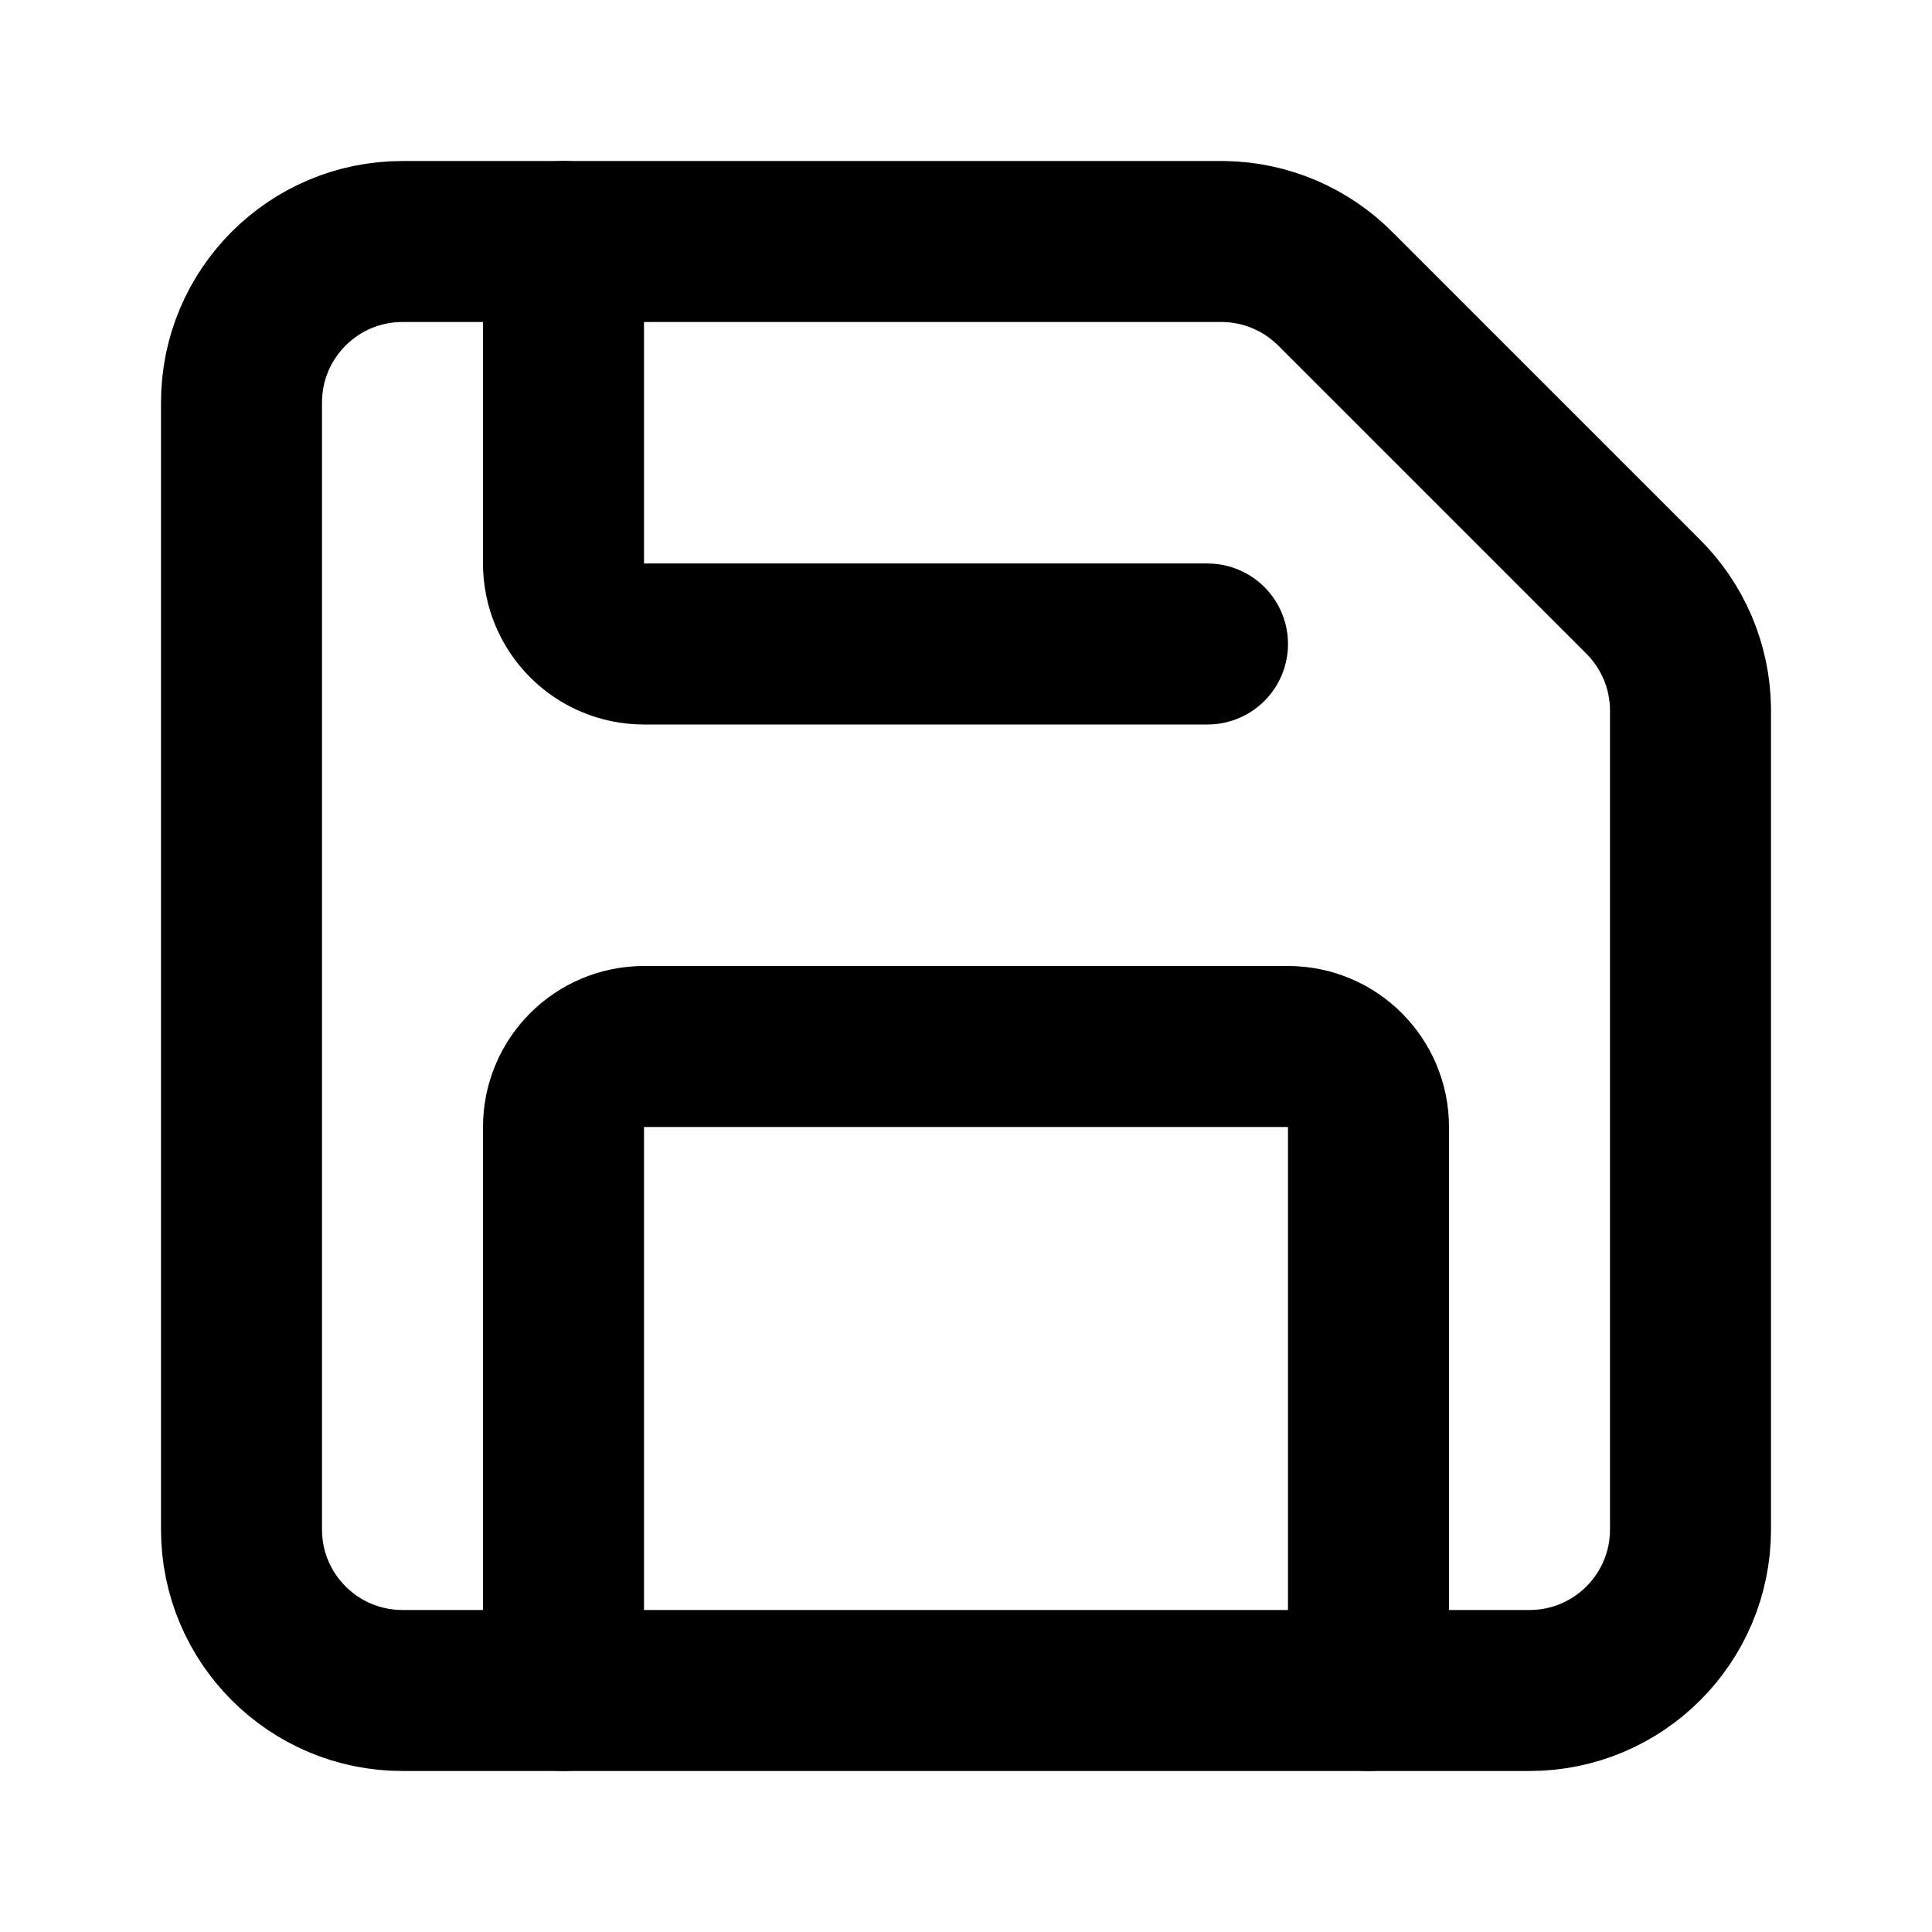
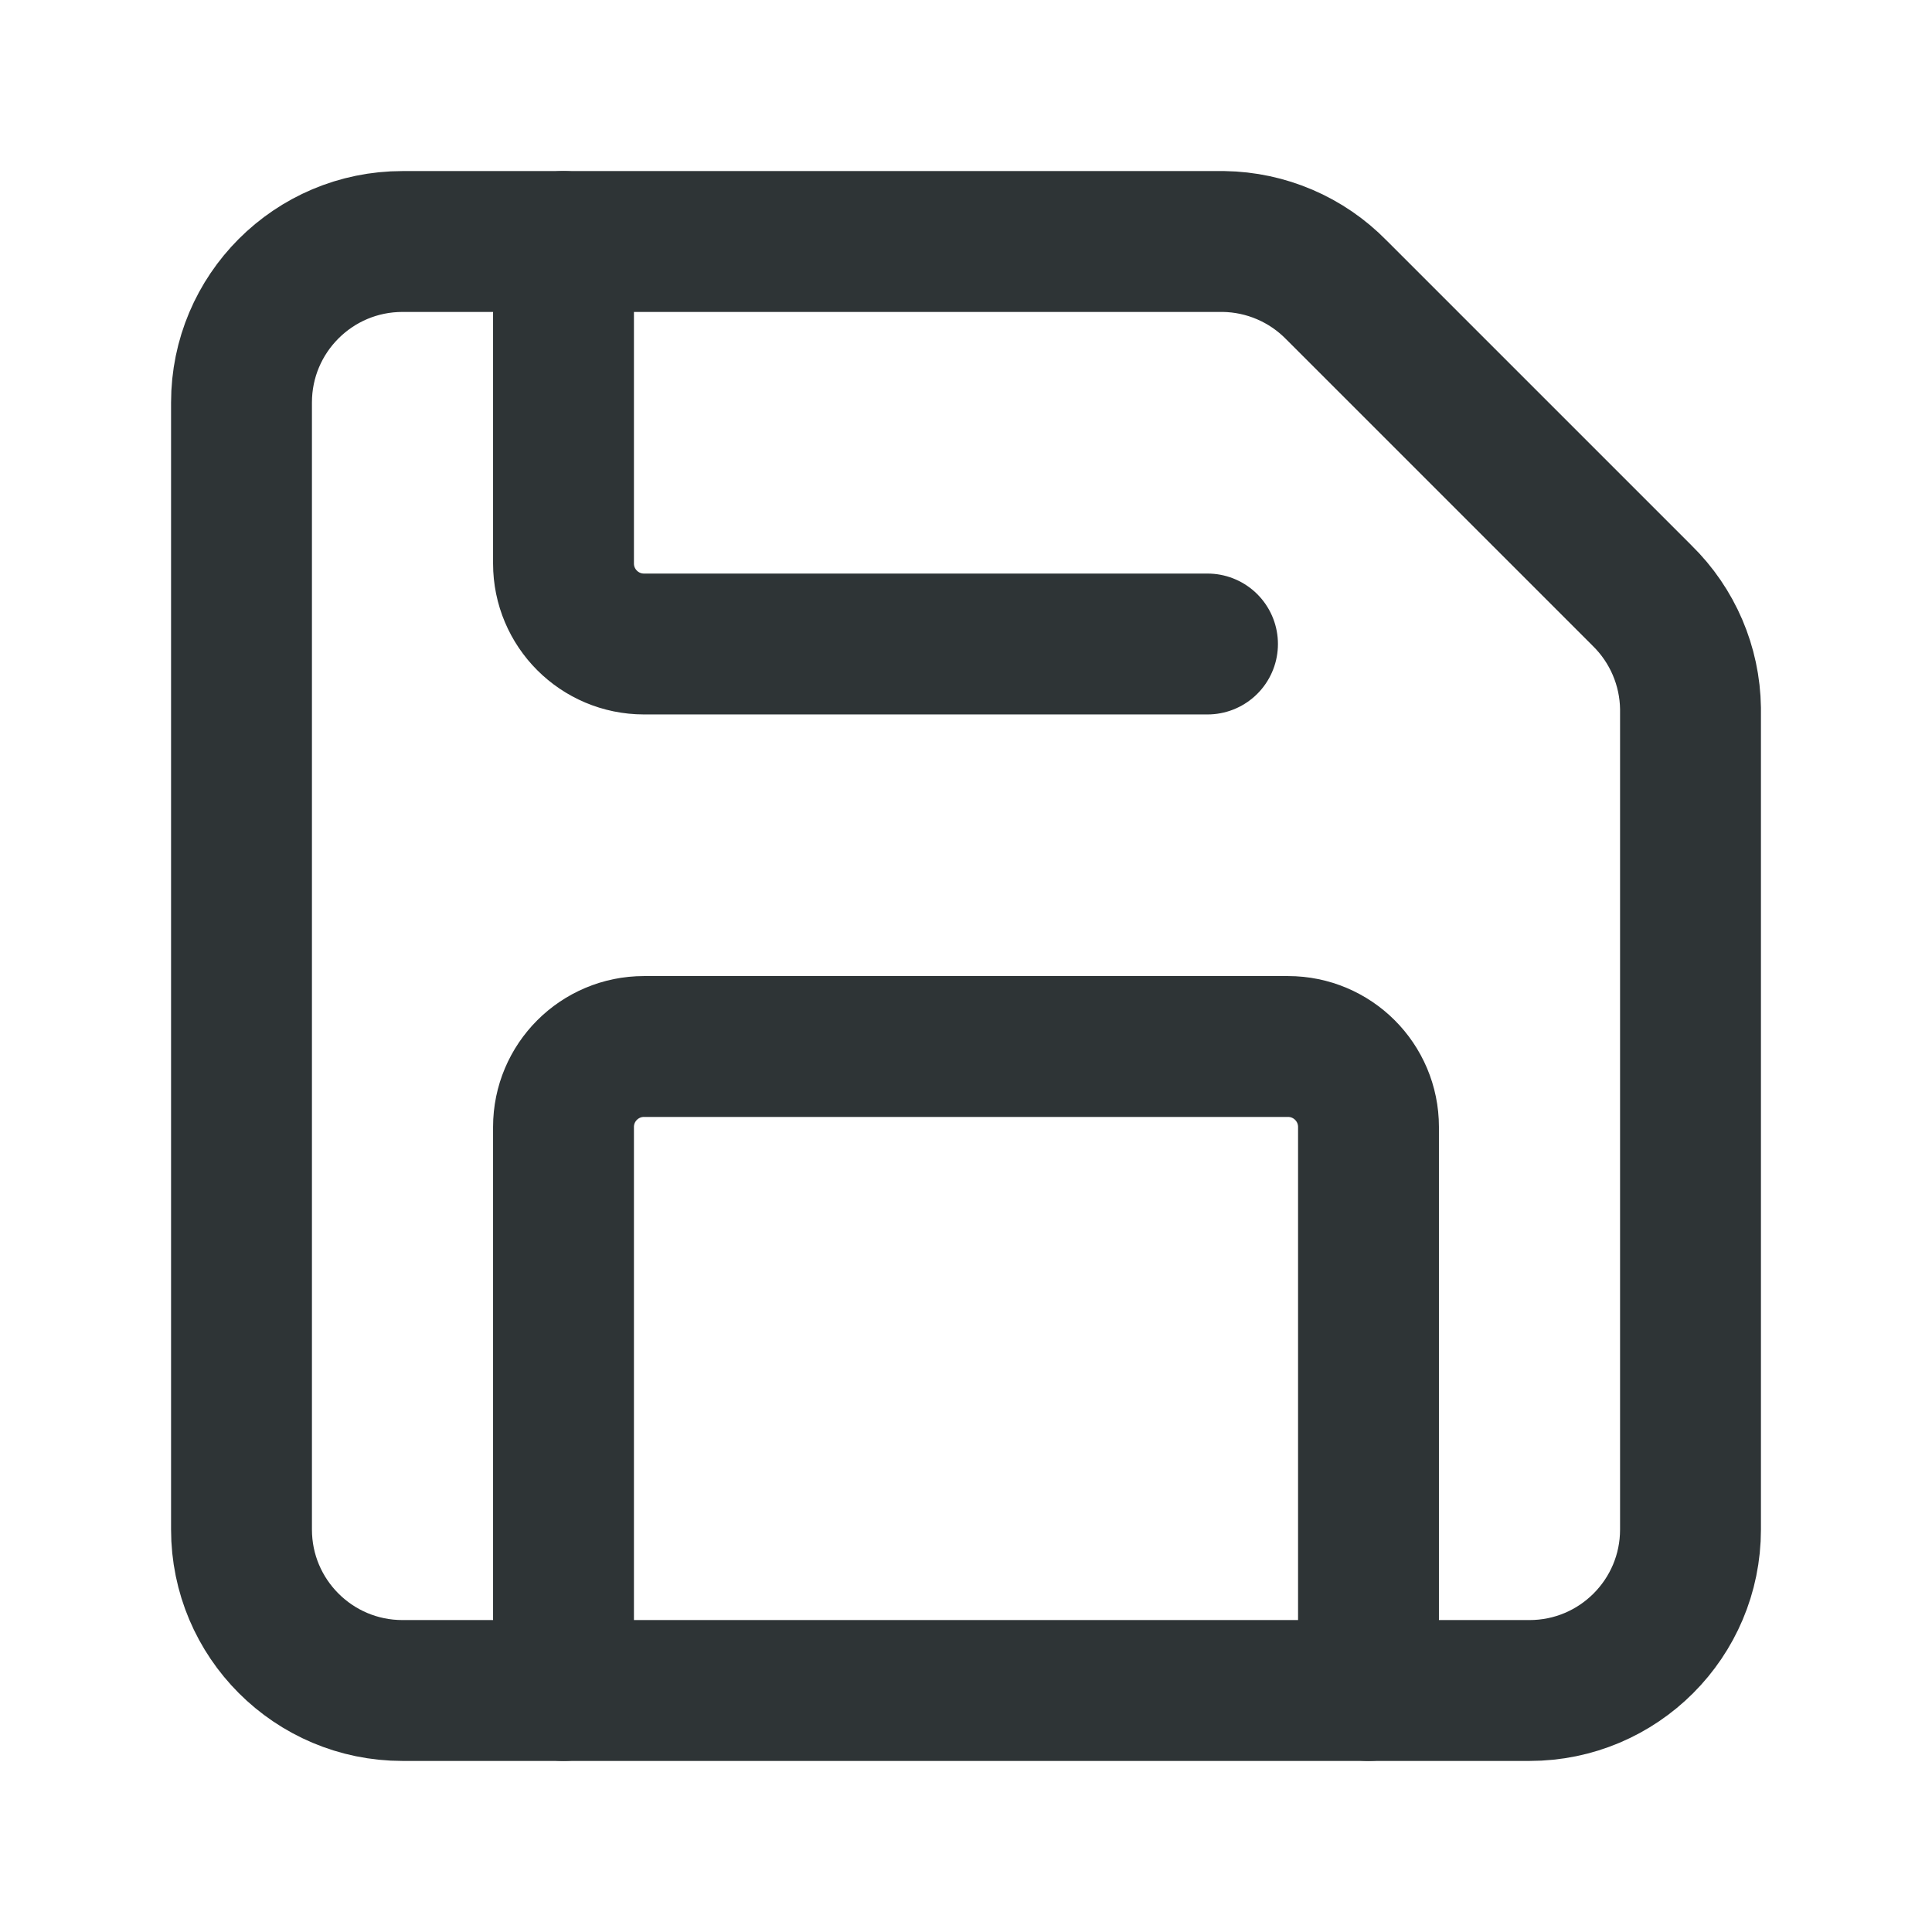
- <svg xmlns="http://www.w3.org/2000/svg" width="24" height="24" viewBox="0 0 24 24" fill="none" stroke="currentColor" stroke-width="2" stroke-linecap="round" stroke-linejoin="round" class="lucide lucide-save-icon lucide-save">
+ <svg xmlns="http://www.w3.org/2000/svg" width="24" height="24" viewBox="0 0 24 24" fill="none" stroke="#2e3436" stroke-width="1.75" stroke-linecap="round" stroke-linejoin="round" class="lucide lucide-save-icon lucide-save">
  <path d="M15.2 3a2 2 0 0 1 1.4.6l3.8 3.8a2 2 0 0 1 .6 1.4V19a2 2 0 0 1-2 2H5a2 2 0 0 1-2-2V5a2 2 0 0 1 2-2z" />
  <path d="M17 21v-7a1 1 0 0 0-1-1H8a1 1 0 0 0-1 1v7" />
  <path d="M7 3v4a1 1 0 0 0 1 1h7" />
</svg>
